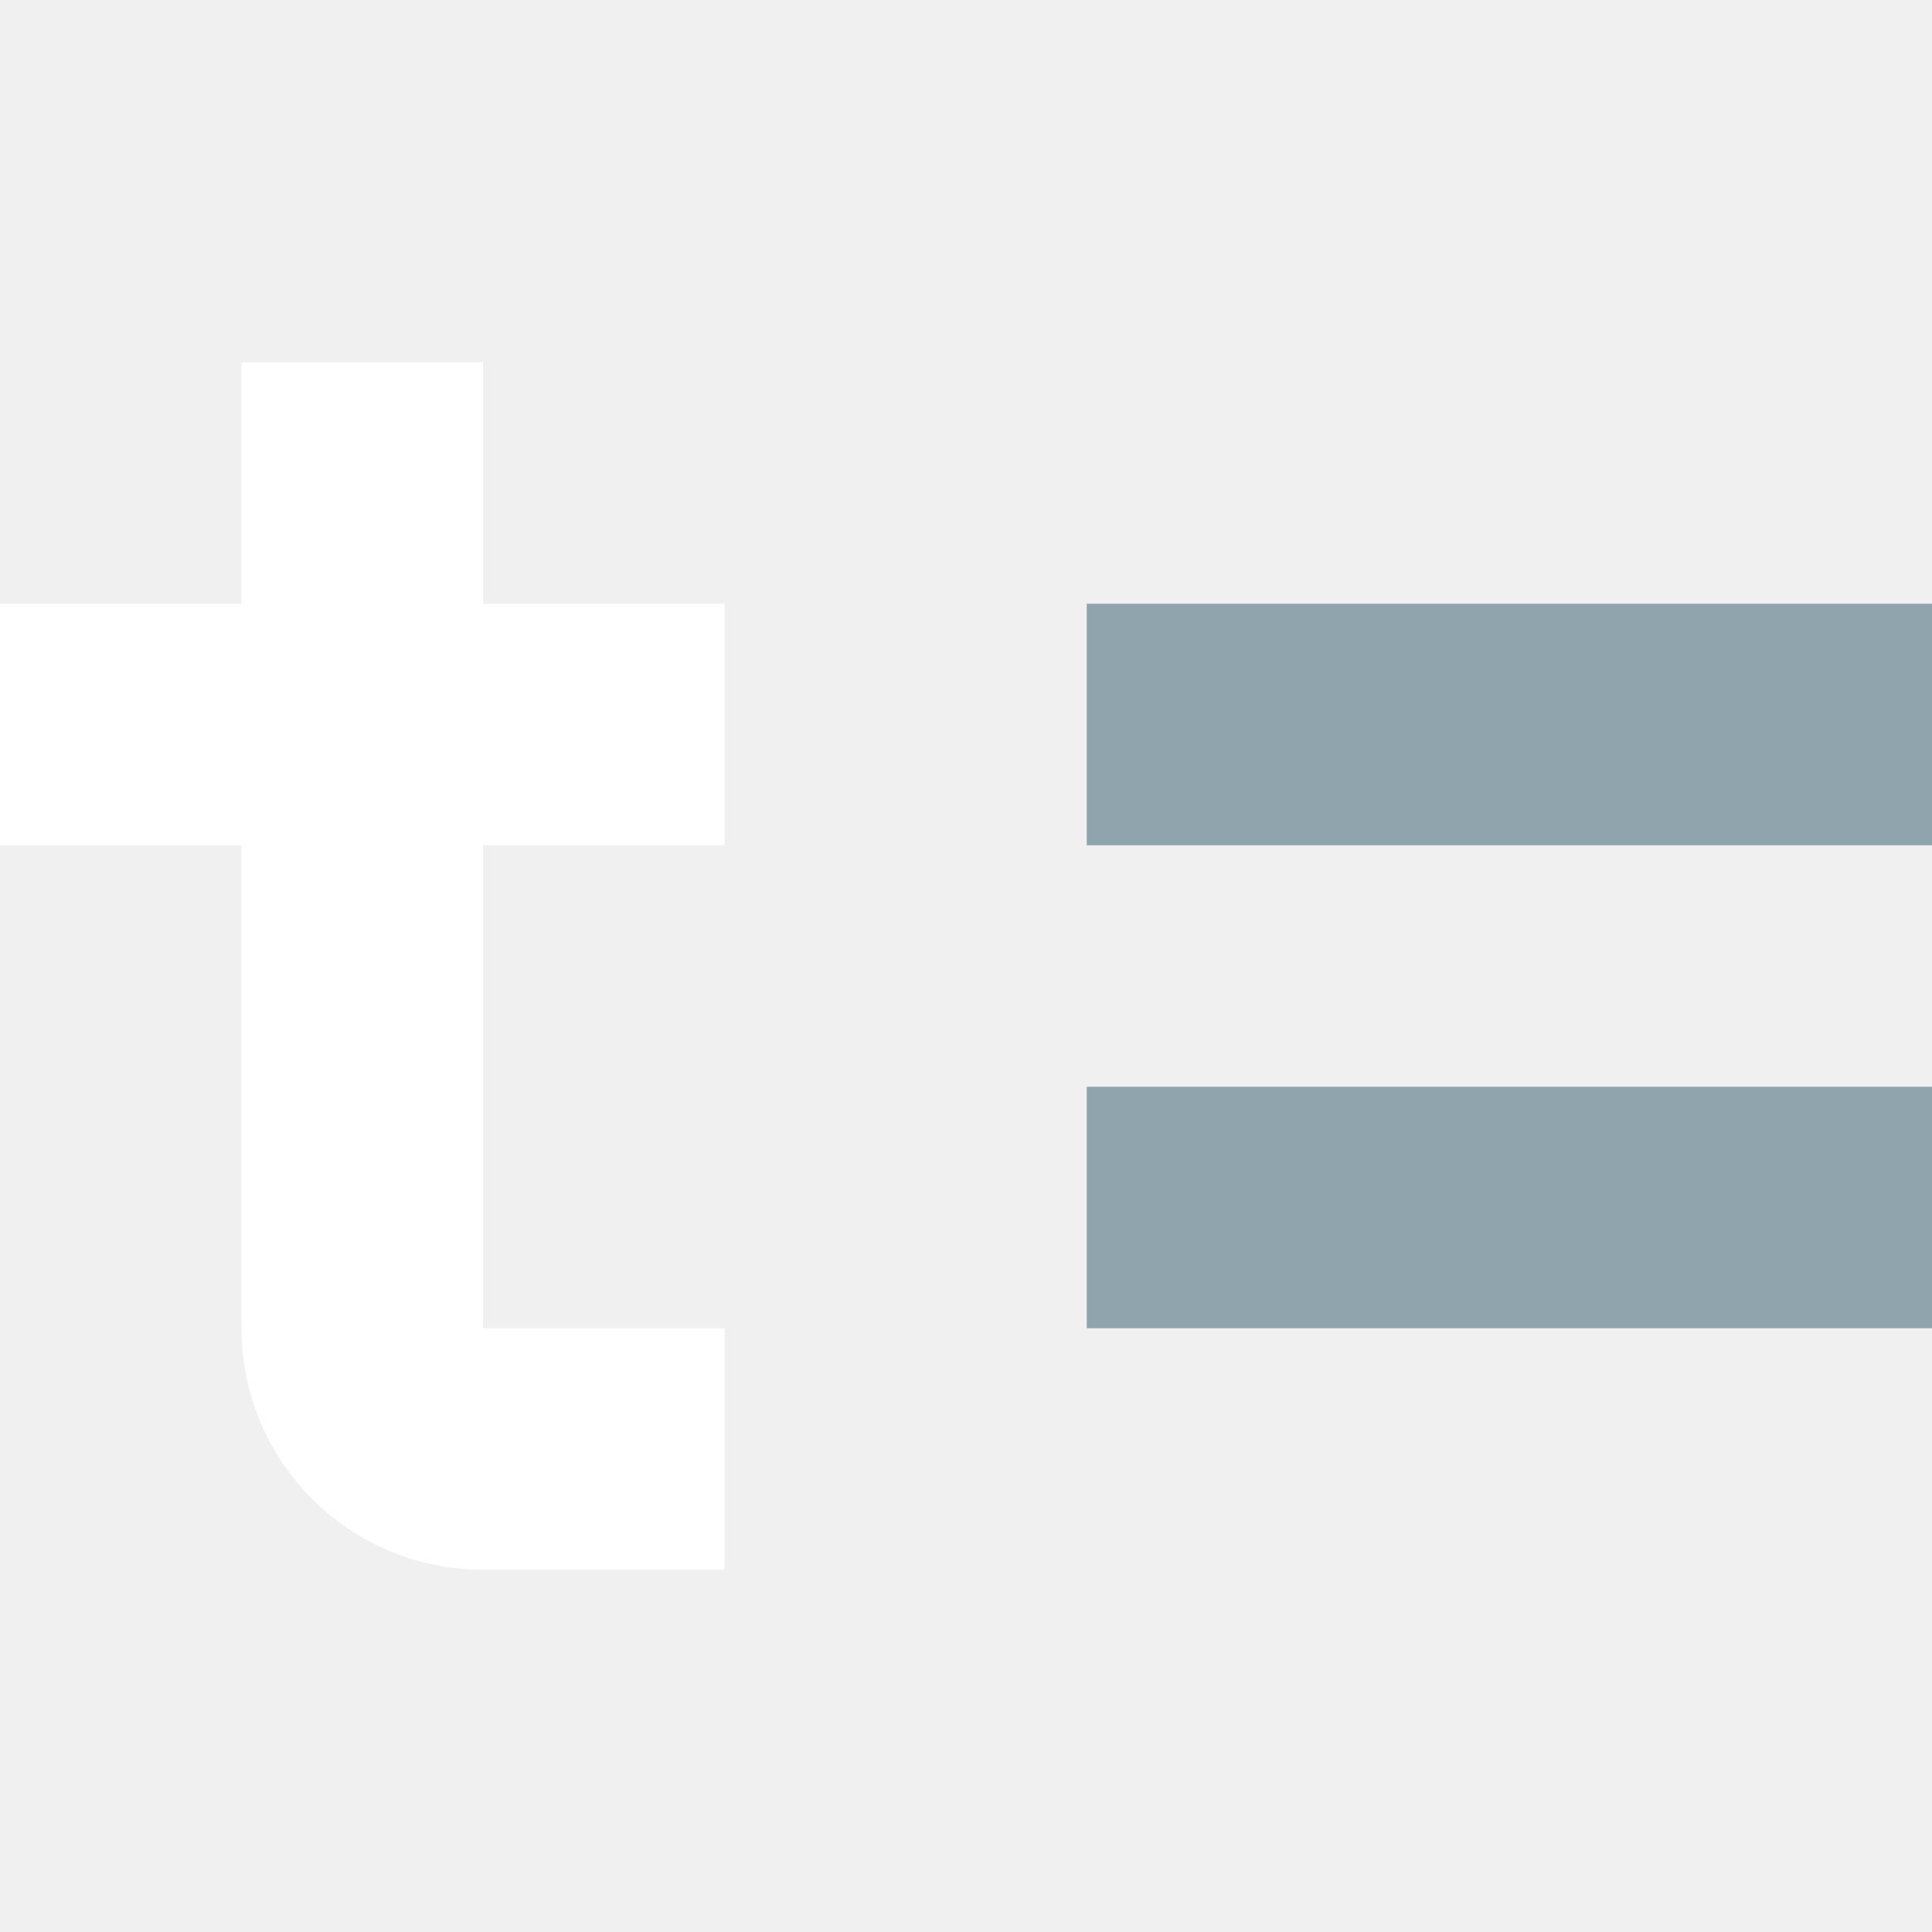
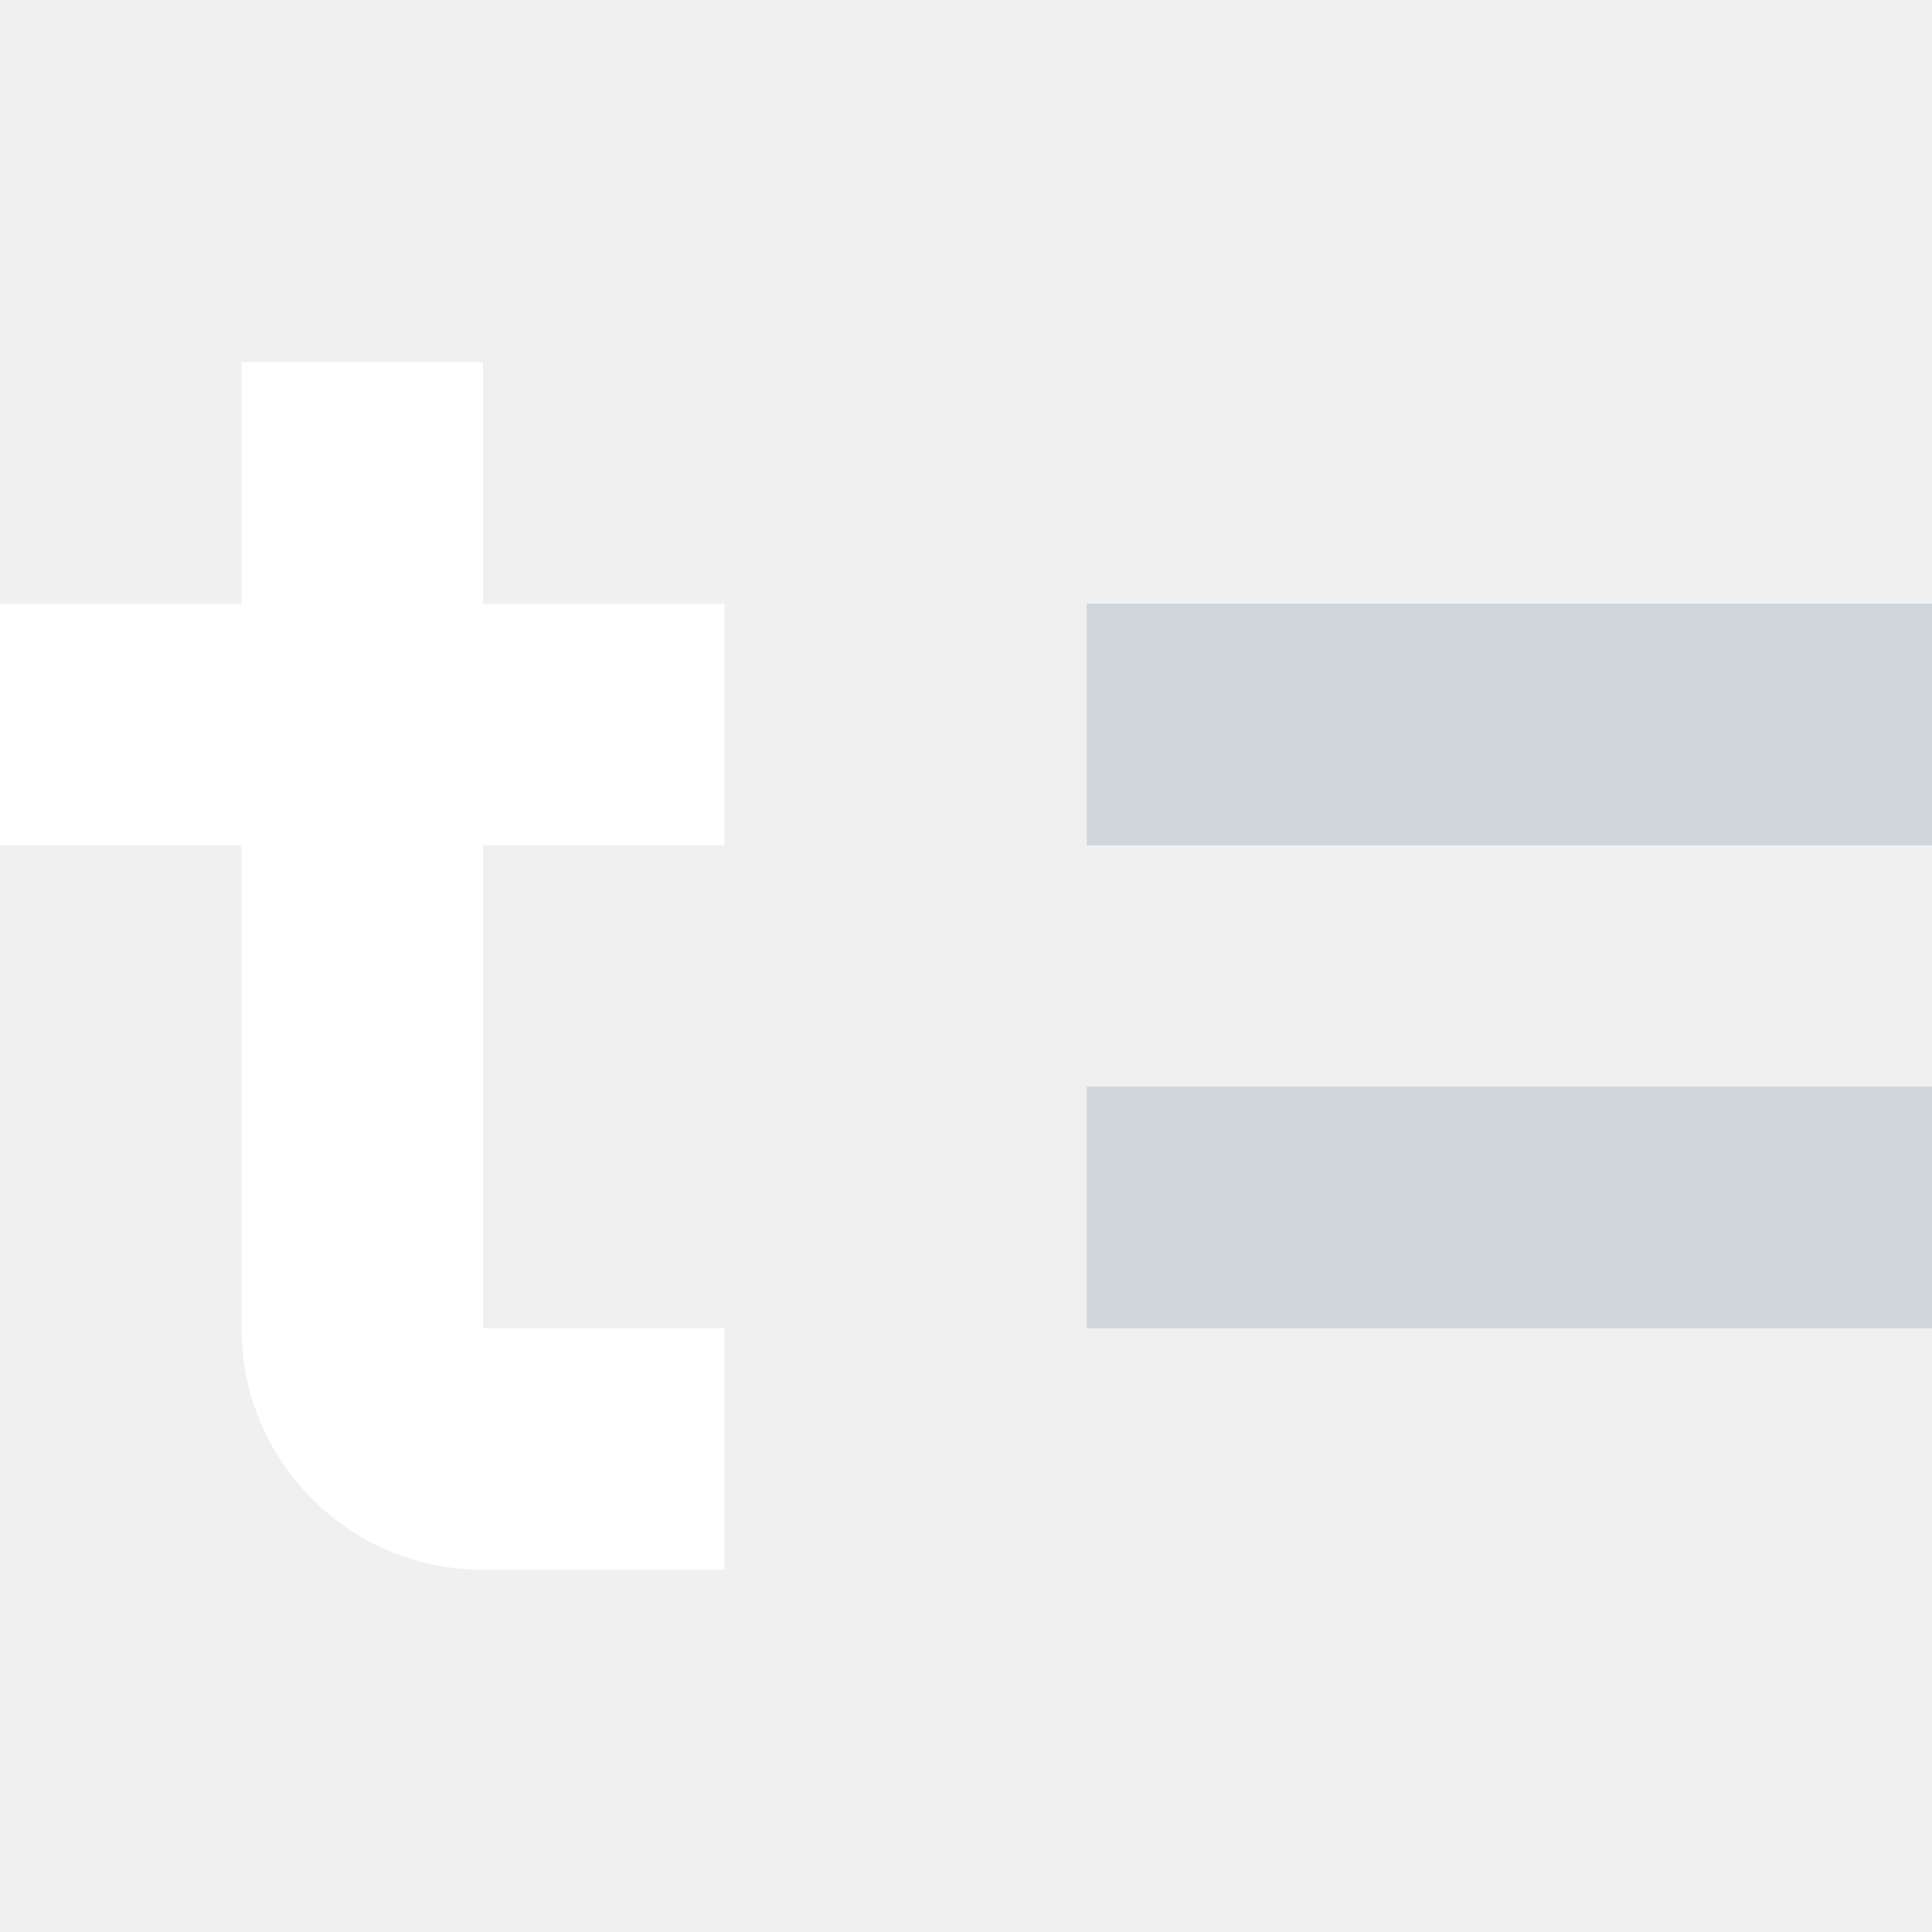
<svg xmlns="http://www.w3.org/2000/svg" version="1.1" x="0" y="0" width="64" height="64" viewBox="0 0 64 64">
  <g id="Layer_1">
    <path d="M16 12L16 20 24 20 24 28 16 28 16 44 24 44 24 52 16 52C11.58 52 8 48.42 8 44L8 44 8 28 0 28 0 20 8 20 8 12 16 12z" fill="#FFFFFF" />
-     <path d="M64 36L64 44 36 44 36 36 64 36zM64 20L36 20 36 28 64 28 64 20z" fill="#90A4AE" />
+     <path d="M64 36L64 44 36 44 36 36 64 36zM64 20L36 20 36 28 64 28 64 20z" fill="#CED6DB" />
  </g>
</svg>
